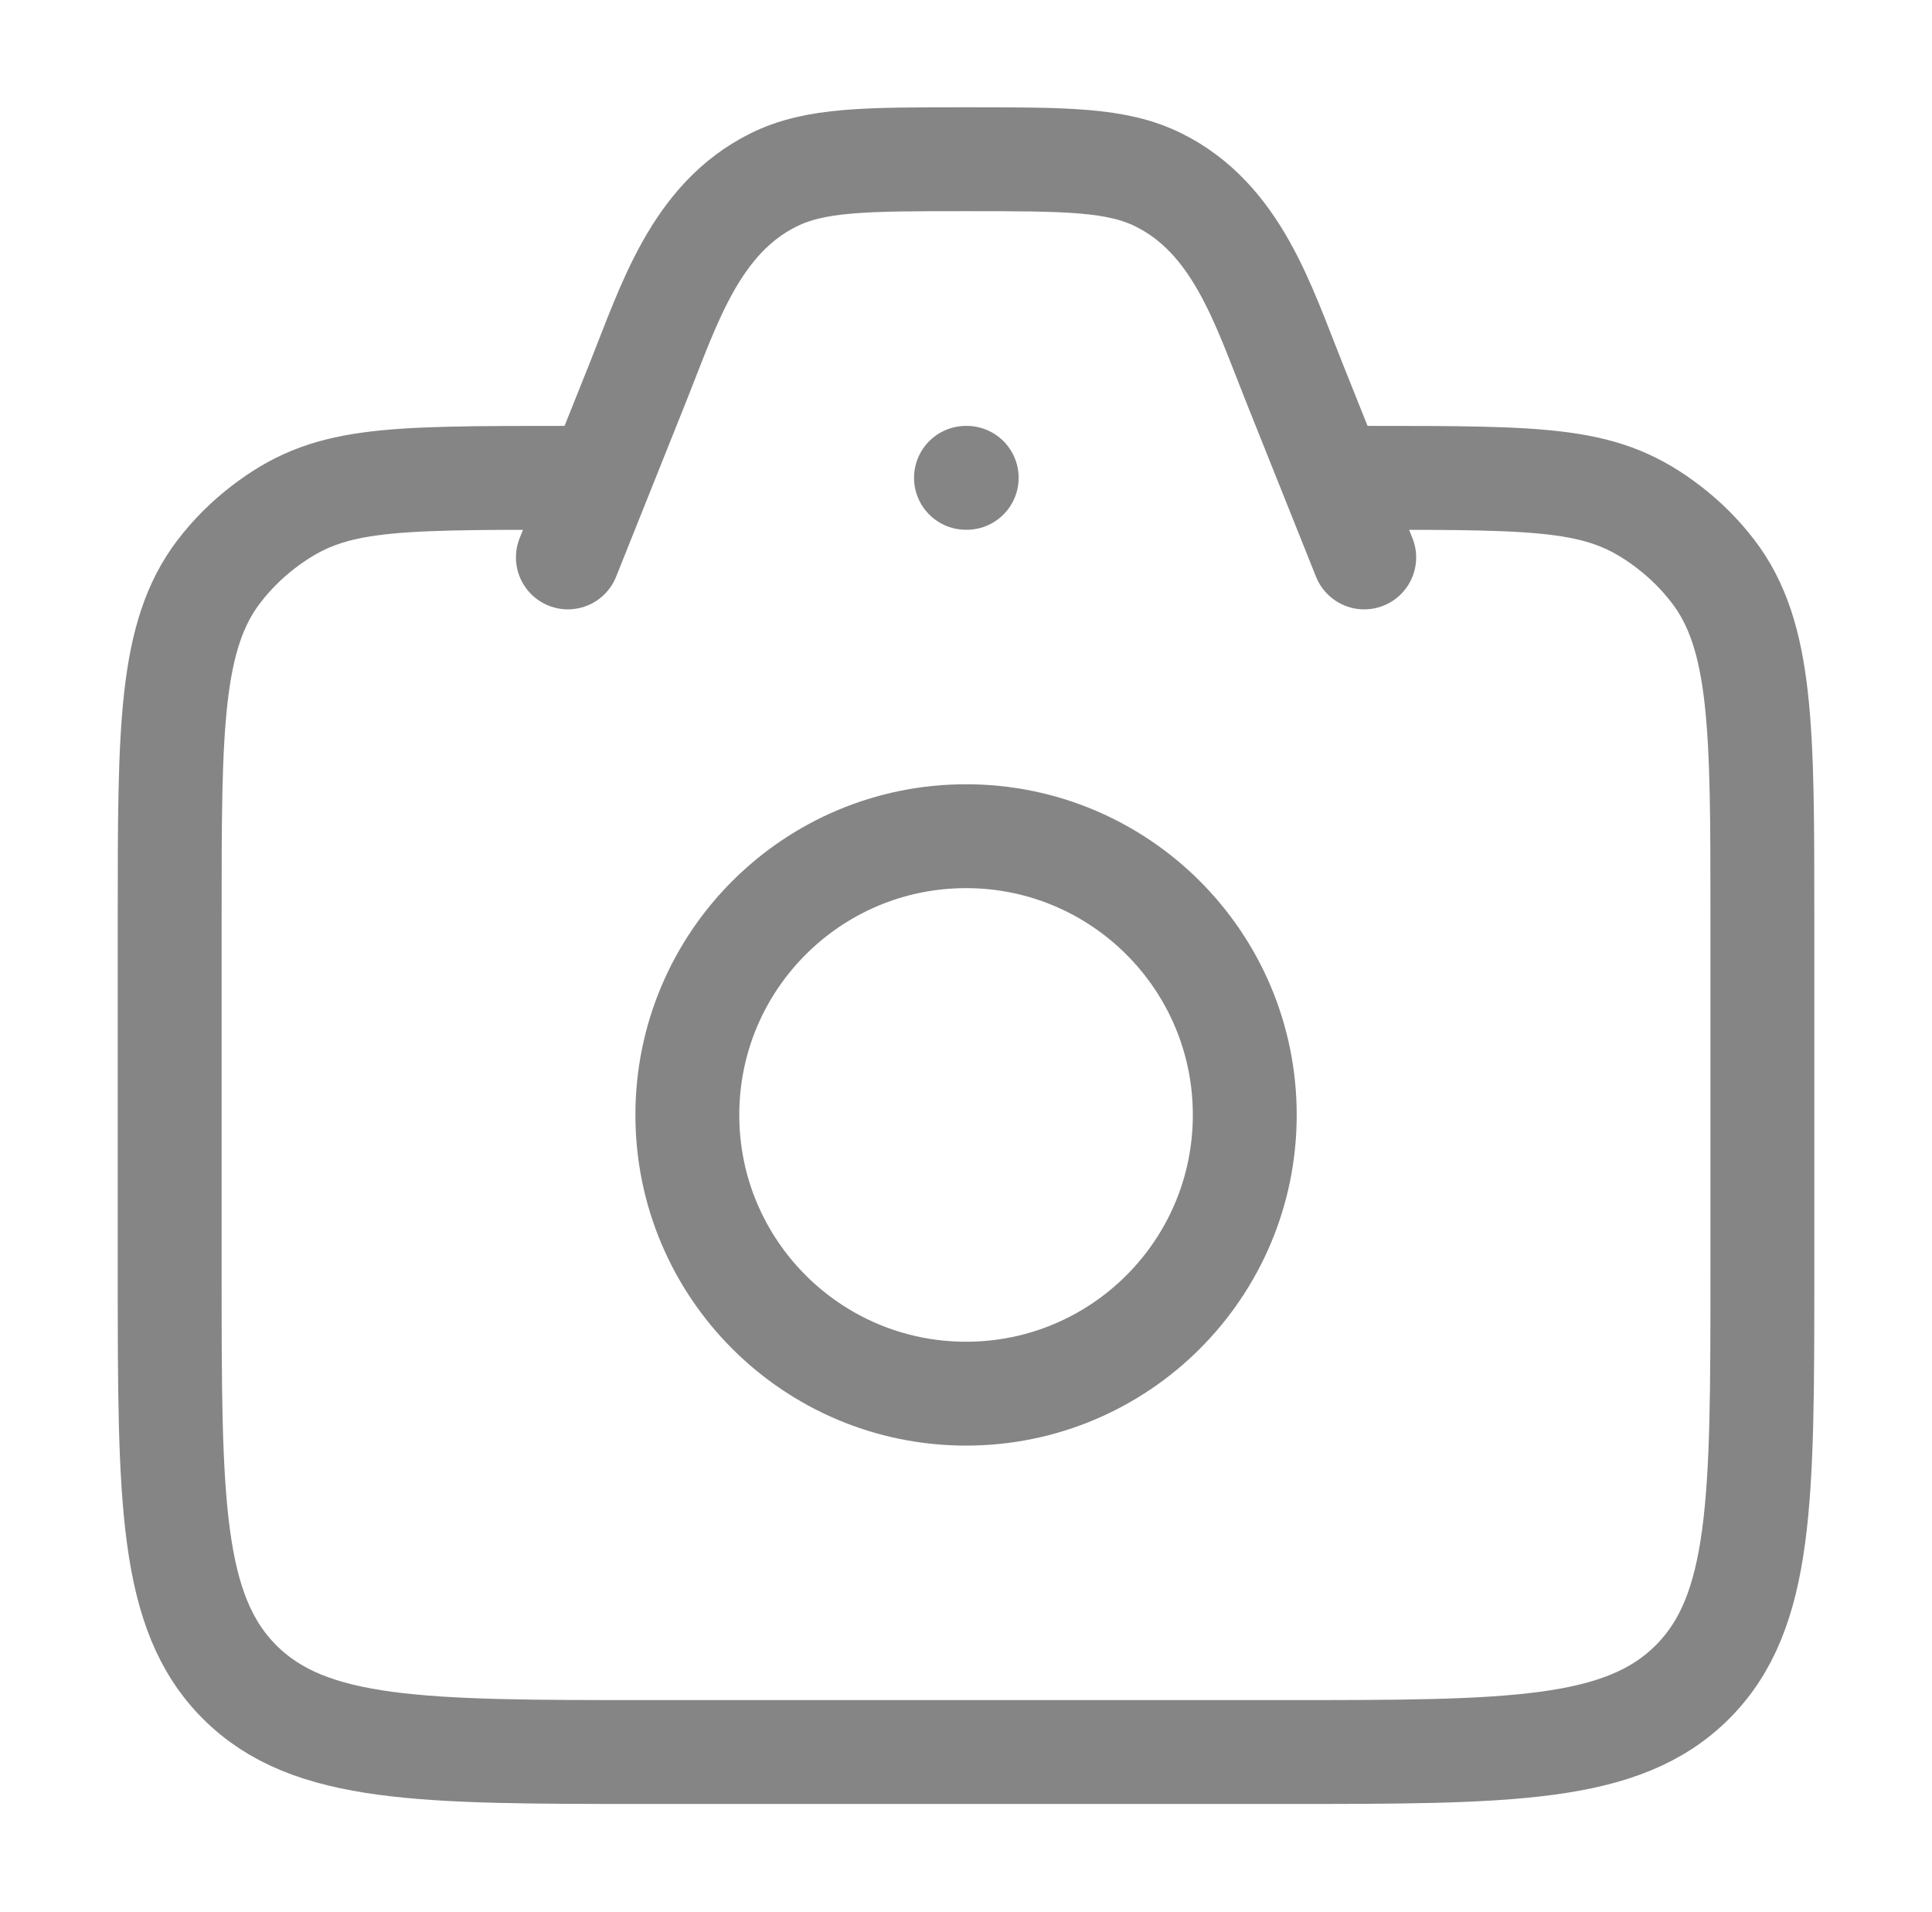
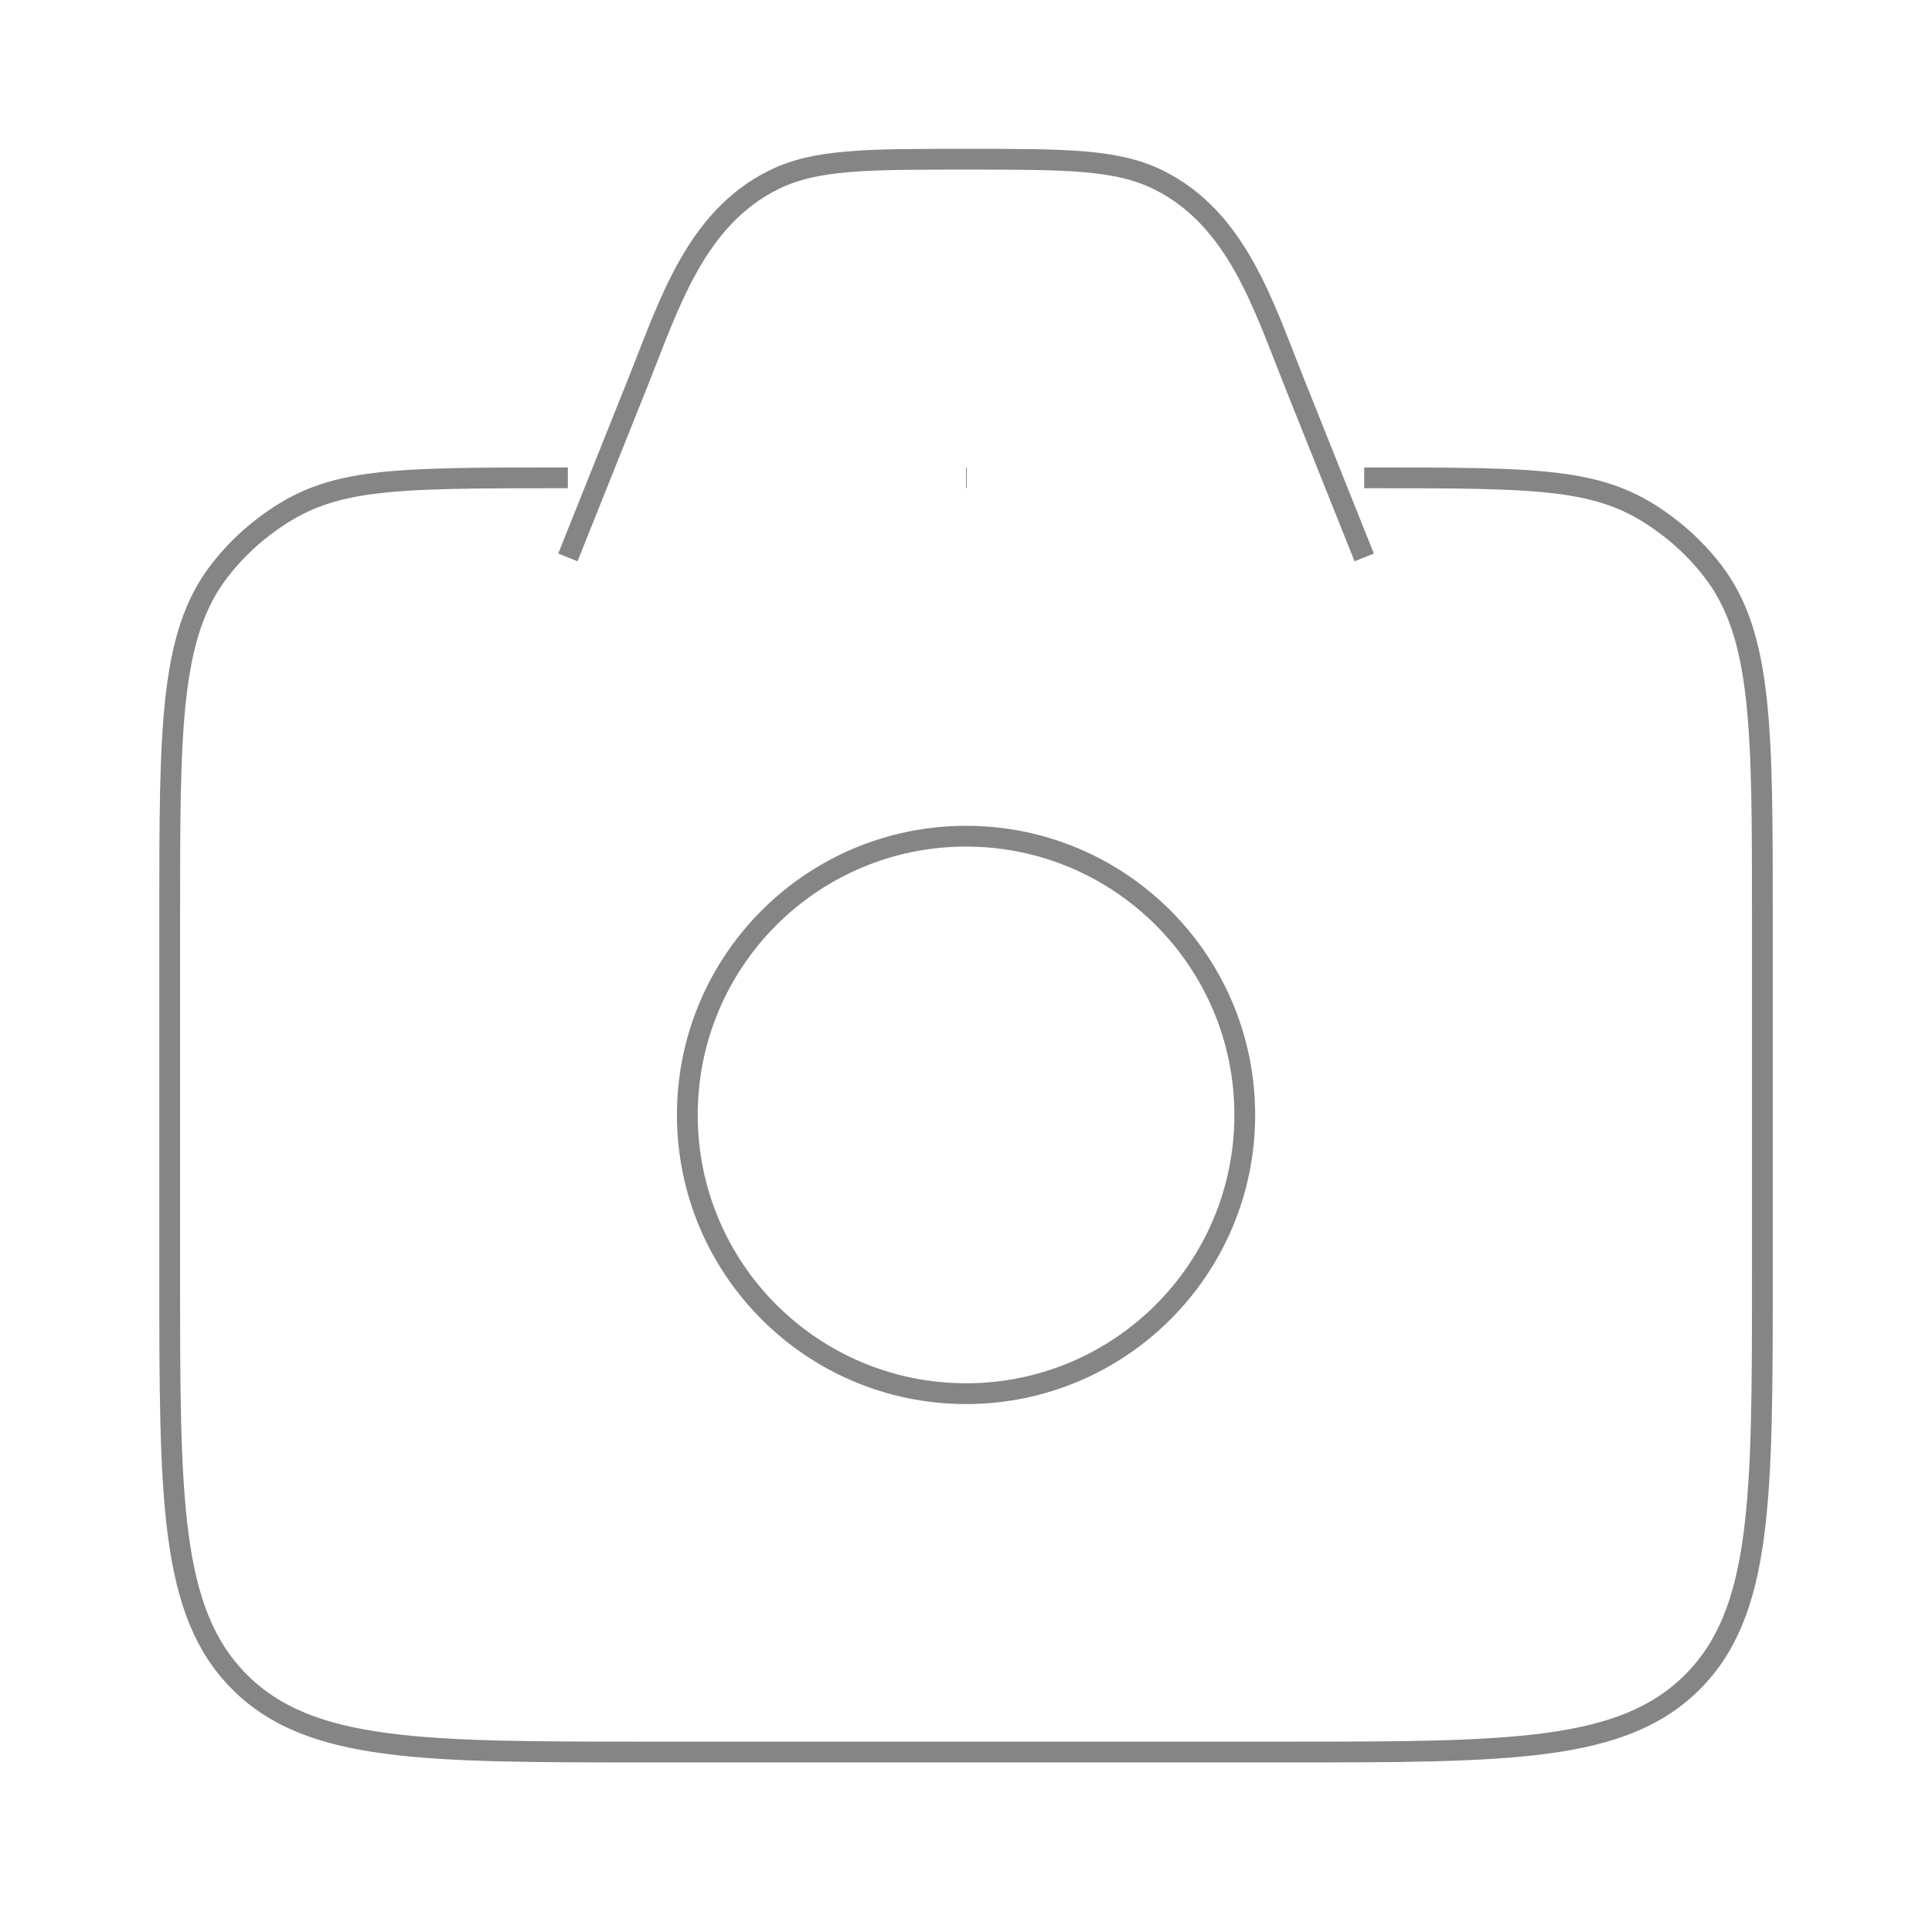
<svg xmlns="http://www.w3.org/2000/svg" width="93" height="92" viewBox="0 0 93 92" fill="none">
-   <path d="M65.668 23C74.659 23 77.238 23 80.335 25.376C81.133 25.988 81.846 26.702 82.458 27.499C84.835 30.596 84.835 35.092 84.835 44.083V61.333C84.835 72.176 84.835 77.597 81.466 80.965C78.098 84.333 72.677 84.333 61.835 84.333H31.168C20.326 84.333 14.905 84.333 11.536 80.965C8.168 77.597 8.168 72.176 8.168 61.333V44.083C8.168 35.092 8.168 30.596 10.544 27.499C11.156 26.702 11.87 25.988 12.667 25.376C15.764 23 18.343 23 27.335 23" stroke="#858585" stroke-width="5" stroke-linecap="round" />
-   <path d="M65.669 26.831L62.274 18.341C60.809 14.679 59.534 10.524 55.766 8.659C53.757 7.664 51.339 7.664 46.503 7.664C41.666 7.664 39.248 7.664 37.239 8.659C33.472 10.524 32.197 14.679 30.732 18.341L27.336 26.831" stroke="#858585" stroke-width="5" stroke-linecap="round" stroke-linejoin="round" />
-   <path d="M59.919 53.667C59.919 61.077 53.912 67.083 46.503 67.083C39.093 67.083 33.086 61.077 33.086 53.667C33.086 46.257 39.093 40.25 46.503 40.25C53.912 40.25 59.919 46.257 59.919 53.667Z" stroke="#858585" stroke-width="5" />
-   <path d="M46.499 23H46.534" stroke="#858585" stroke-width="5" stroke-linecap="round" stroke-linejoin="round" />
+   <path d="M65.668 23C74.659 23 77.238 23 80.335 25.376C81.133 25.988 81.846 26.702 82.458 27.499C84.835 30.596 84.835 35.092 84.835 44.083V61.333C84.835 72.176 84.835 77.597 81.466 80.965C78.098 84.333 72.677 84.333 61.835 84.333H31.168C20.326 84.333 14.905 84.333 11.536 80.965C8.168 77.597 8.168 72.176 8.168 61.333V44.083C8.168 35.092 8.168 30.596 10.544 27.499C11.156 26.702 11.87 25.988 12.667 25.376C15.764 23 18.343 23 27.335 23" stroke="#858585" strokeWidth="5" strokeLinecap="round" />
+   <path d="M65.669 26.831L62.274 18.341C60.809 14.679 59.534 10.524 55.766 8.659C53.757 7.664 51.339 7.664 46.503 7.664C41.666 7.664 39.248 7.664 37.239 8.659C33.472 10.524 32.197 14.679 30.732 18.341L27.336 26.831" stroke="#858585" strokeWidth="5" strokeLinecap="round" strokeLinejoin="round" />
+   <path d="M59.919 53.667C59.919 61.077 53.912 67.083 46.503 67.083C39.093 67.083 33.086 61.077 33.086 53.667C33.086 46.257 39.093 40.25 46.503 40.25C53.912 40.25 59.919 46.257 59.919 53.667Z" stroke="#858585" strokeWidth="5" />
+   <path d="M46.499 23H46.534" stroke="#858585" strokeWidth="5" strokeLinecap="round" strokeLinejoin="round" />
</svg>
